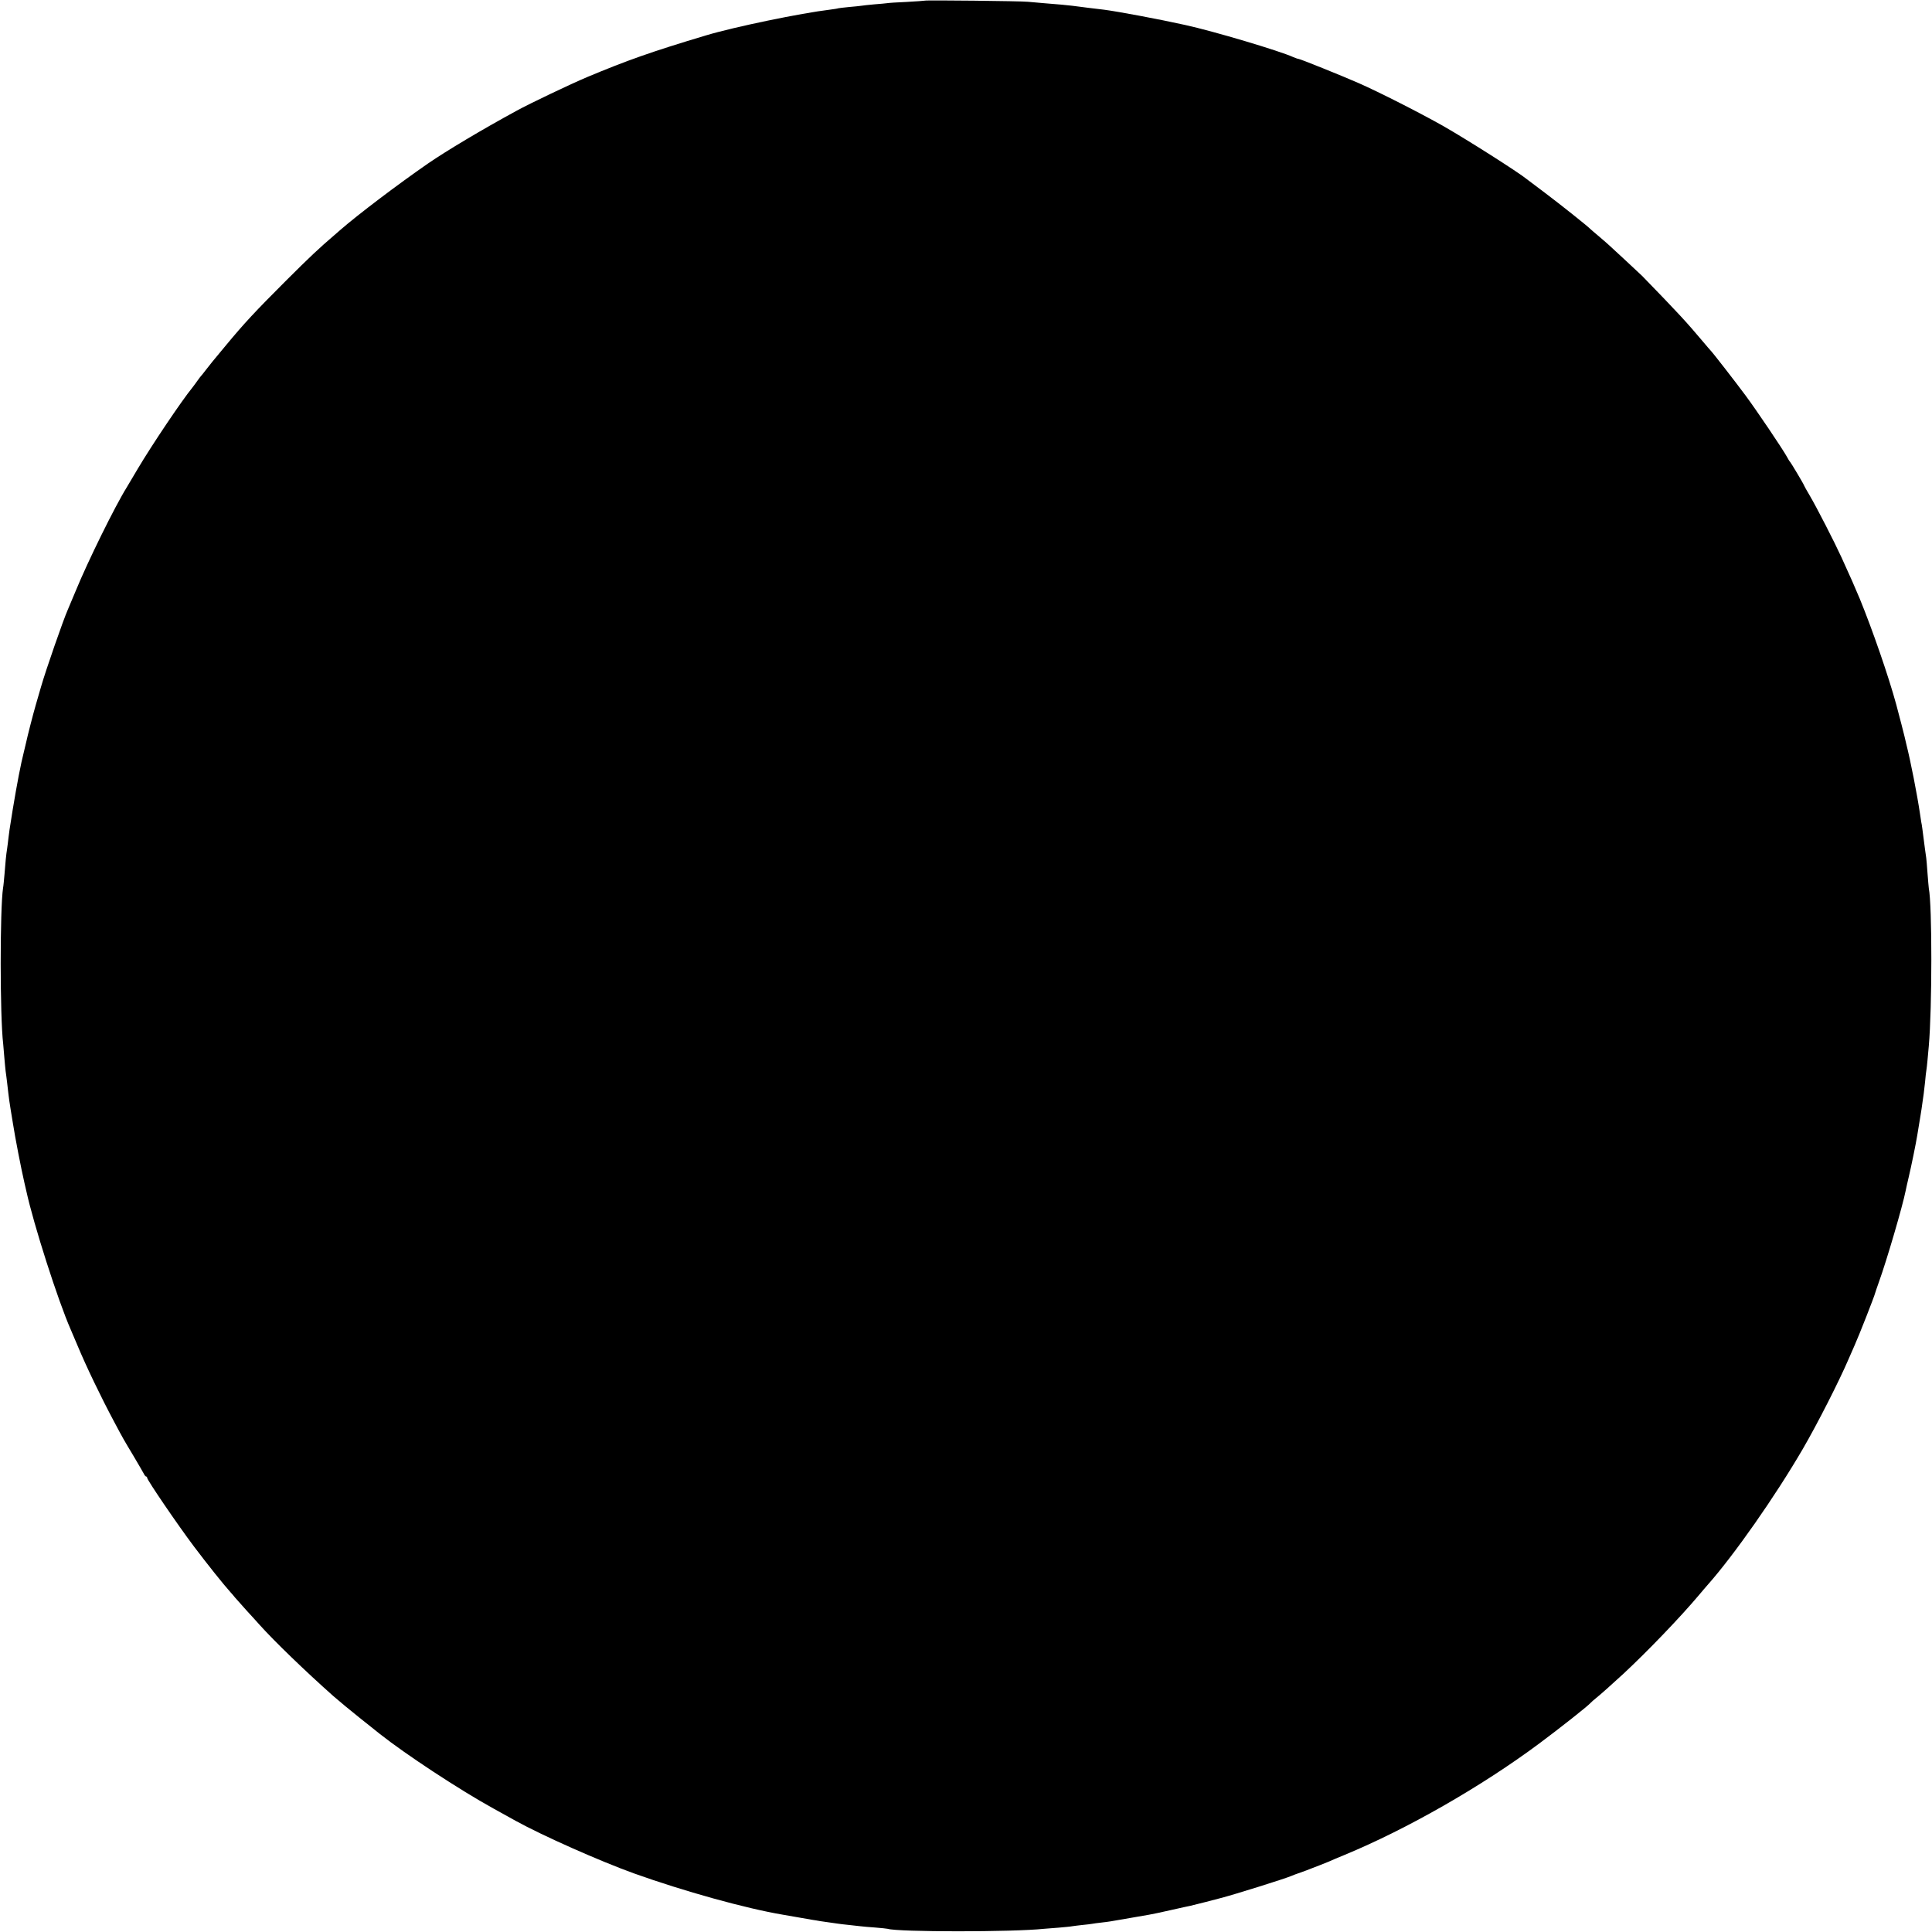
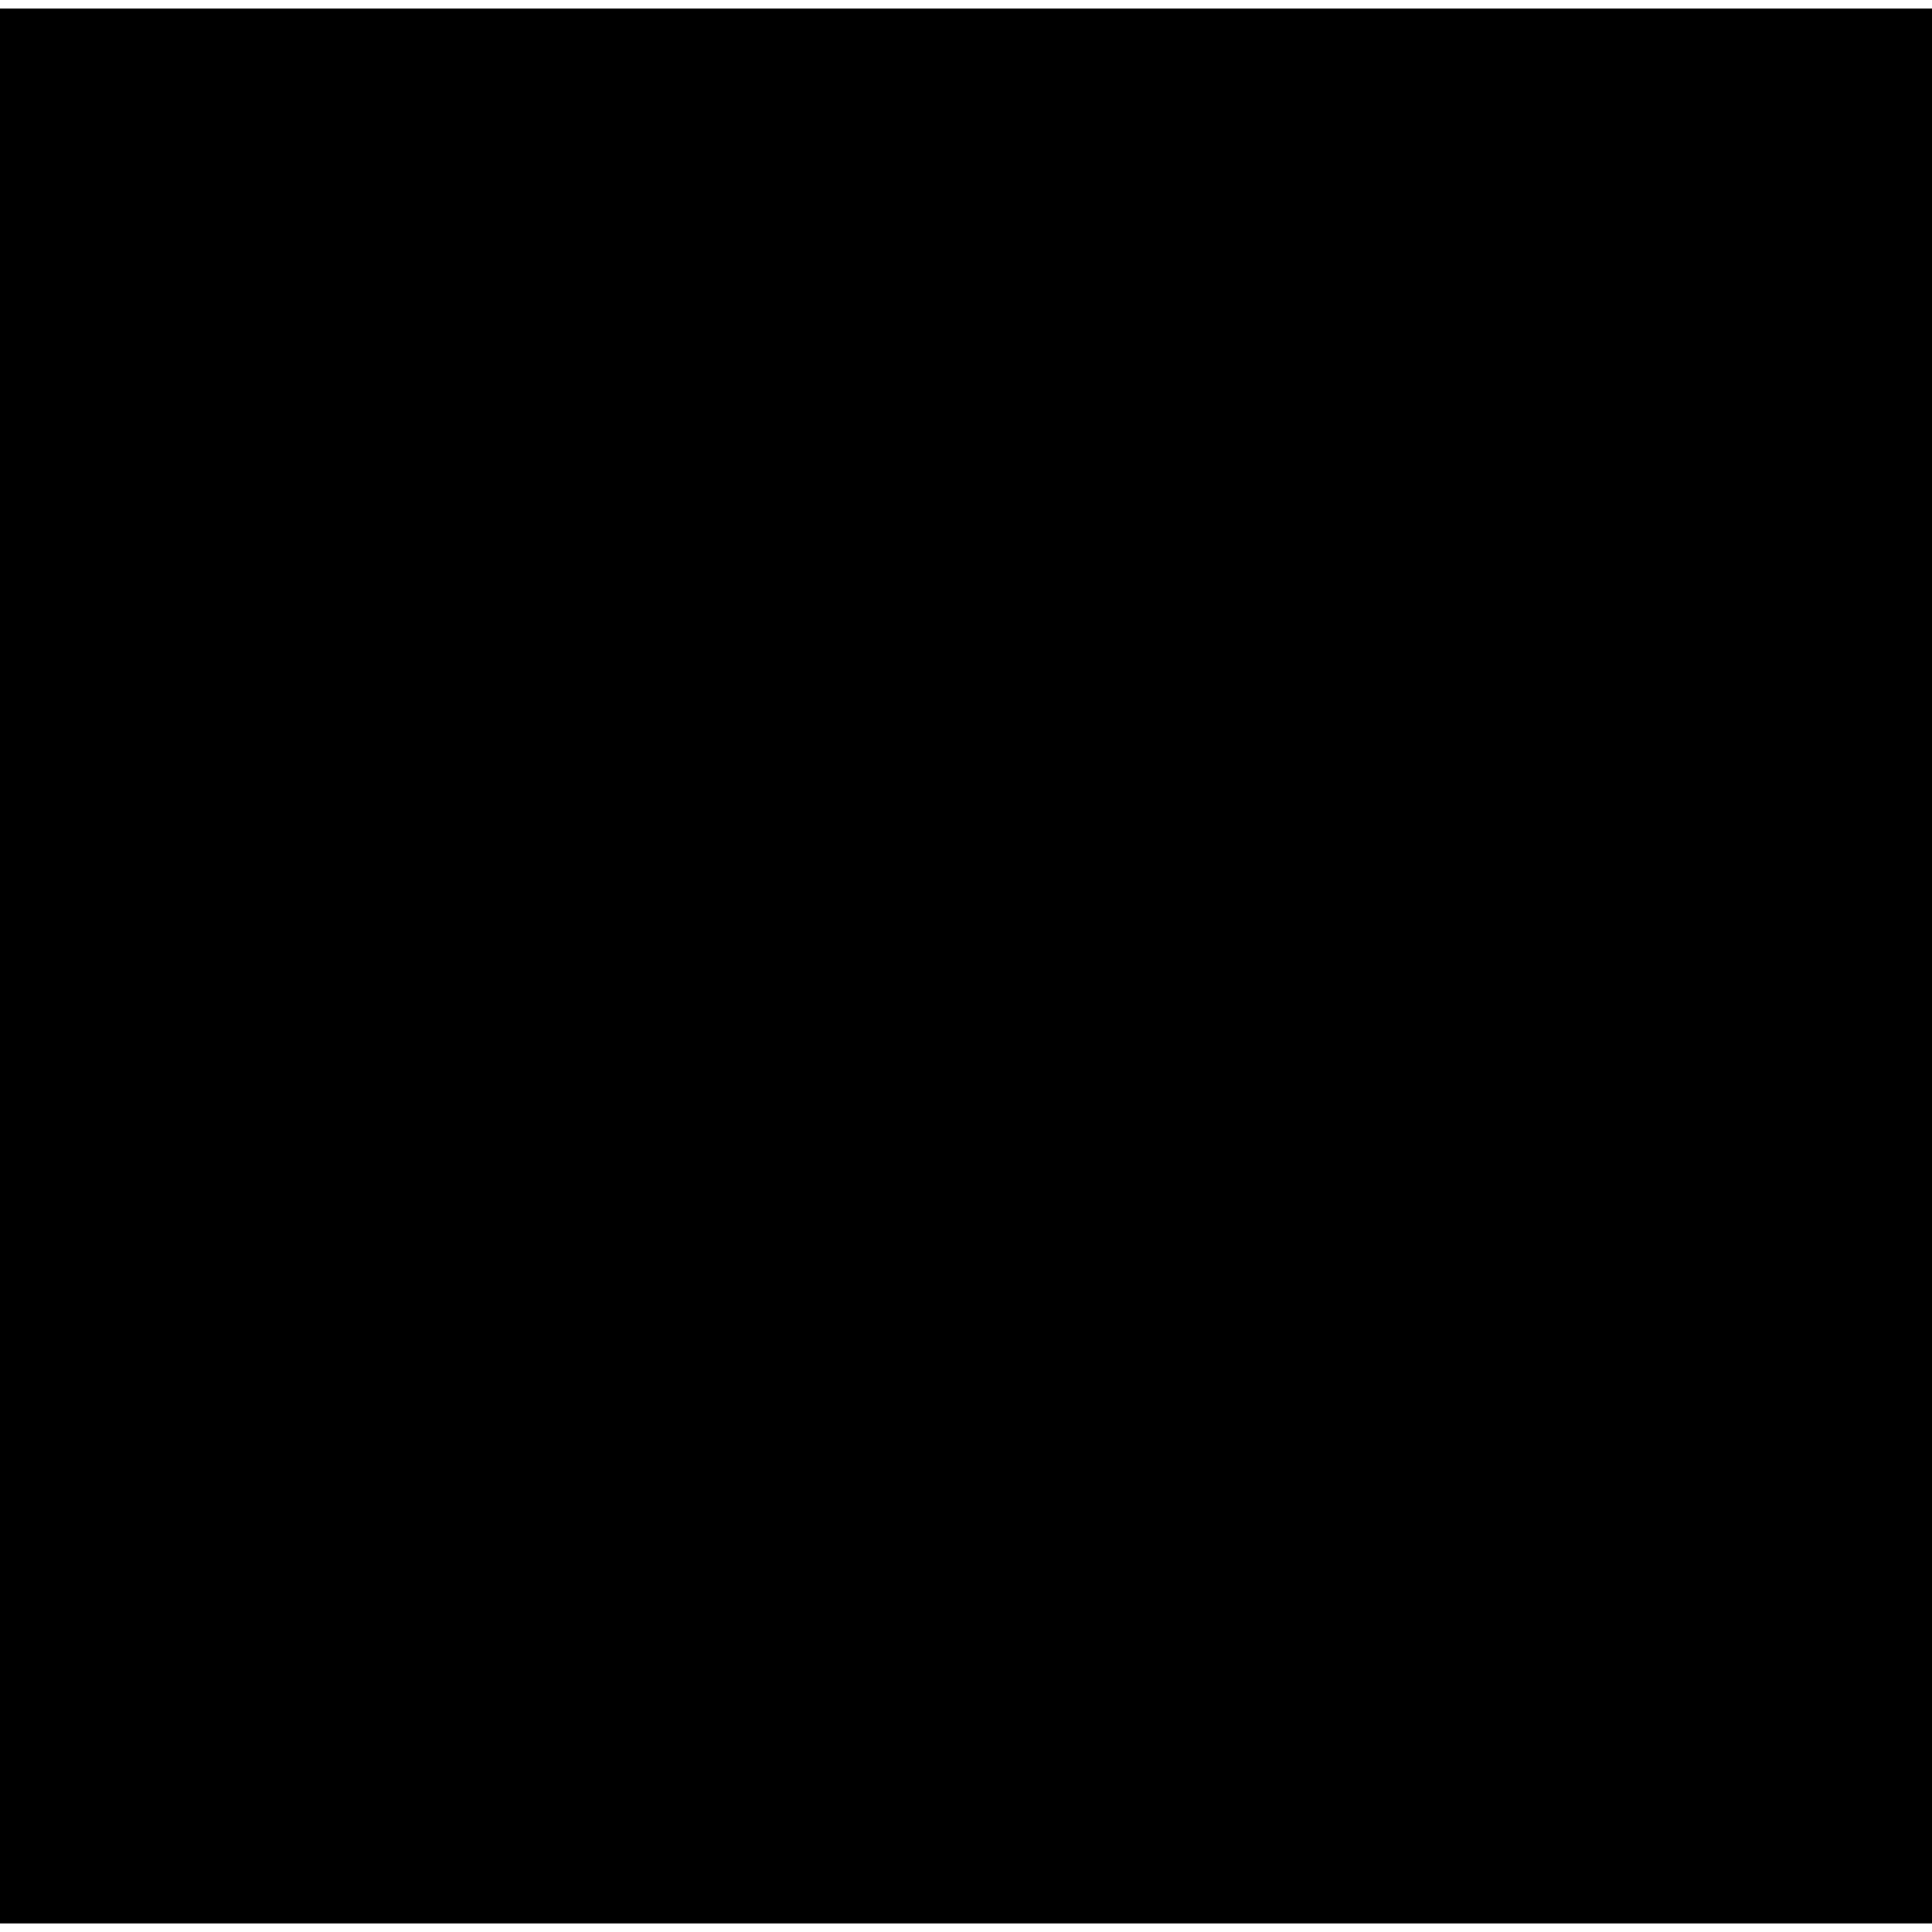
- <svg xmlns="http://www.w3.org/2000/svg" version="1.0" width="1510pt" height="1510pt" viewBox="0 0 1510 1510" preserveAspectRatio="xMidYMid meet">
-   <g transform="translate(0,1510) scale(0.1,-0.1)" fill="#000000" stroke="none">
-     <path d="M7228 15095 c-2 -1 -65 -6 -141 -10 -76 -3 -146 -8 -155 -10 -9 -1 -54 -6 -99 -9 -45 -4 -90 -9 -101 -11 -10 -2 -55 -6 -98 -10 -43 -4 -81 -9 -84 -10 -3 -2 -30 -6 -60 -10 -228 -27 -754 -136 -970 -201 -428 -128 -619 -196 -930 -326 -130 -55 -446 -205 -555 -265 -268 -146 -543 -310 -690 -411 -237 -164 -546 -398 -685 -519 -14 -12 -34 -30 -46 -40 -120 -103 -191 -169 -385 -363 -235 -235 -319 -325 -464 -500 -113 -136 -114 -137 -155 -190 -19 -25 -37 -47 -40 -50 -3 -3 -17 -21 -30 -40 -14 -19 -30 -42 -37 -50 -84 -103 -316 -448 -427 -635 -42 -71 -81 -137 -86 -145 -91 -146 -304 -578 -399 -810 -29 -69 -56 -134 -61 -145 -34 -76 -173 -475 -210 -605 -12 -41 -31 -106 -42 -145 -21 -73 -65 -245 -72 -280 -2 -11 -11 -47 -19 -80 -24 -93 -55 -255 -88 -455 -27 -168 -27 -169 -33 -220 -3 -25 -7 -61 -10 -80 -8 -49 -14 -113 -21 -205 -4 -44 -8 -91 -11 -104 -25 -166 -25 -1005 1 -1221 2 -19 6 -67 9 -107 3 -39 8 -86 10 -105 3 -18 8 -60 12 -93 15 -131 14 -128 45 -315 17 -111 65 -357 90 -465 5 -22 12 -51 15 -65 57 -261 247 -855 347 -1082 8 -18 31 -72 51 -120 70 -168 183 -403 287 -598 77 -145 71 -133 154 -272 39 -65 74 -127 80 -138 5 -11 13 -20 17 -20 5 0 8 -5 8 -10 0 -18 239 -368 366 -537 108 -143 227 -292 286 -358 10 -11 26 -29 35 -41 10 -12 50 -57 89 -100 40 -43 84 -92 99 -109 122 -136 362 -367 579 -560 6 -5 49 -42 96 -81 72 -59 120 -98 270 -217 204 -161 619 -434 885 -581 77 -43 156 -86 175 -97 210 -116 656 -314 925 -411 385 -138 873 -274 1165 -323 19 -3 71 -12 115 -20 44 -8 96 -17 115 -20 19 -3 46 -7 60 -10 14 -2 45 -7 70 -10 25 -3 56 -8 70 -10 14 -2 52 -7 85 -10 33 -4 74 -8 90 -10 17 -2 68 -7 115 -10 47 -4 90 -8 97 -10 81 -26 981 -26 1223 0 19 2 71 6 115 9 44 4 91 8 105 11 14 2 50 7 81 10 31 3 65 7 75 9 11 2 44 7 74 10 61 7 60 7 220 35 63 11 131 23 150 26 19 3 96 19 170 36 74 17 144 32 155 34 11 3 65 16 120 30 55 14 107 28 115 30 99 25 511 154 555 174 11 5 43 17 70 26 28 10 64 23 80 30 17 7 46 18 65 25 19 7 53 21 75 30 22 10 78 34 125 53 486 201 1067 533 1520 870 156 116 378 291 400 316 8 9 28 26 43 38 27 21 135 117 216 192 186 173 443 440 591 616 23 28 52 61 64 75 207 233 530 694 746 1065 114 196 285 532 359 705 18 41 39 89 46 105 35 78 156 386 161 410 1 6 15 44 29 85 61 168 186 596 209 713 2 12 13 60 24 107 20 84 57 265 67 328 10 60 16 97 25 152 5 30 12 75 15 100 3 25 8 56 10 70 2 14 7 57 11 95 3 39 8 79 10 90 2 11 6 47 9 80 3 33 7 83 10 110 26 296 27 1094 0 1233 -1 9 -6 61 -10 116 -4 54 -8 108 -10 120 -2 11 -6 44 -10 71 -20 156 -24 189 -29 210 -2 11 -6 41 -10 66 -21 144 -74 415 -107 544 -5 22 -12 49 -14 60 -5 23 -35 137 -64 247 -60 221 -186 585 -285 827 -46 109 -65 153 -144 326 -54 118 -193 389 -246 479 -25 42 -46 80 -46 82 0 6 -102 177 -109 184 -4 3 -15 21 -25 40 -33 60 -235 360 -324 480 -74 100 -257 336 -272 350 -3 3 -30 34 -60 70 -128 152 -192 222 -476 514 -6 6 -62 58 -124 116 -63 58 -121 112 -130 120 -8 8 -45 40 -80 70 -36 30 -67 57 -70 60 -17 19 -237 194 -350 279 -74 55 -140 105 -146 110 -65 54 -475 314 -654 416 -184 104 -499 264 -660 335 -127 56 -460 190 -472 190 -6 0 -24 7 -41 14 -105 48 -621 202 -845 251 -203 45 -524 105 -632 119 -19 2 -75 9 -125 15 -49 7 -106 13 -125 16 -39 5 -106 11 -220 20 -41 4 -97 9 -125 11 -56 6 -801 14 -807 9z" />
+ <svg xmlns="http://www.w3.org/2000/svg" version="1.0" width="226pt" height="226pt" viewBox="0 0 226 226" preserveAspectRatio="xMidYMid meet">
+   <g transform="translate(0,226) scale(0.1,-0.1)" fill="#000000" stroke="none">
+     <path d="M0 1130 l0 -1120 1130 0 1130 0 0 1120 0 1120 -1130 0 -1130 0 0 -1120z" />
  </g>
</svg>
